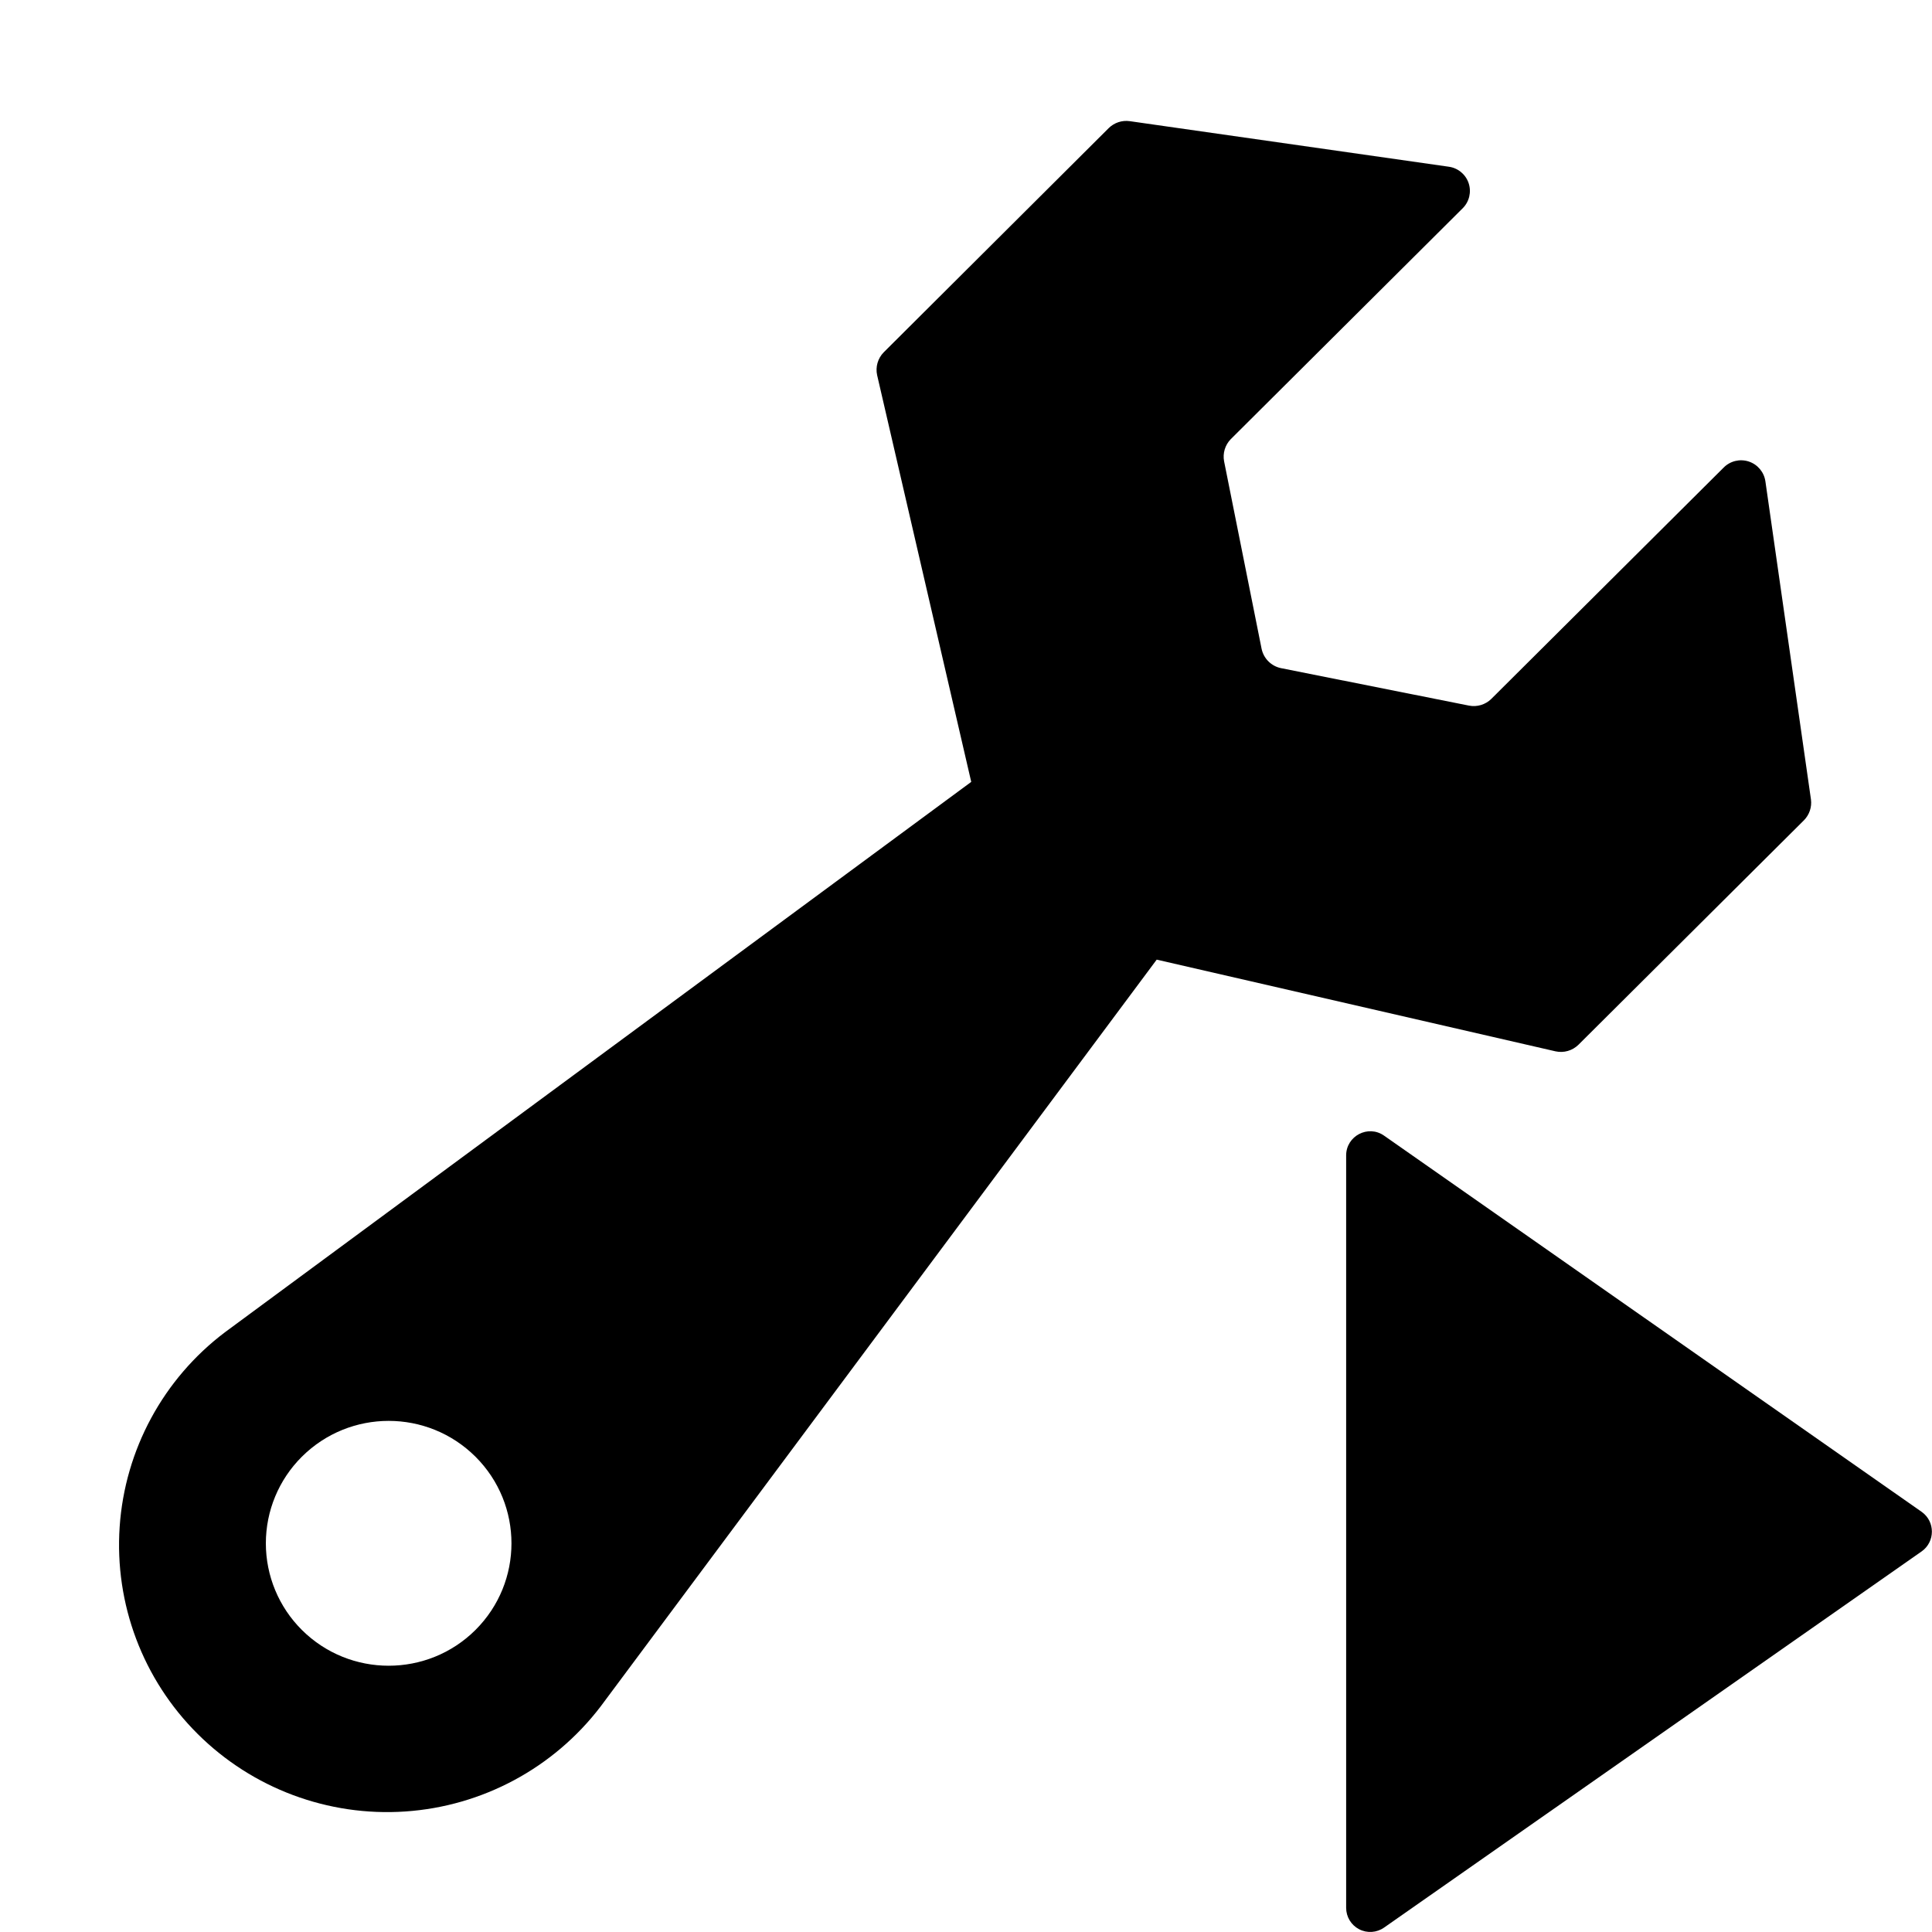
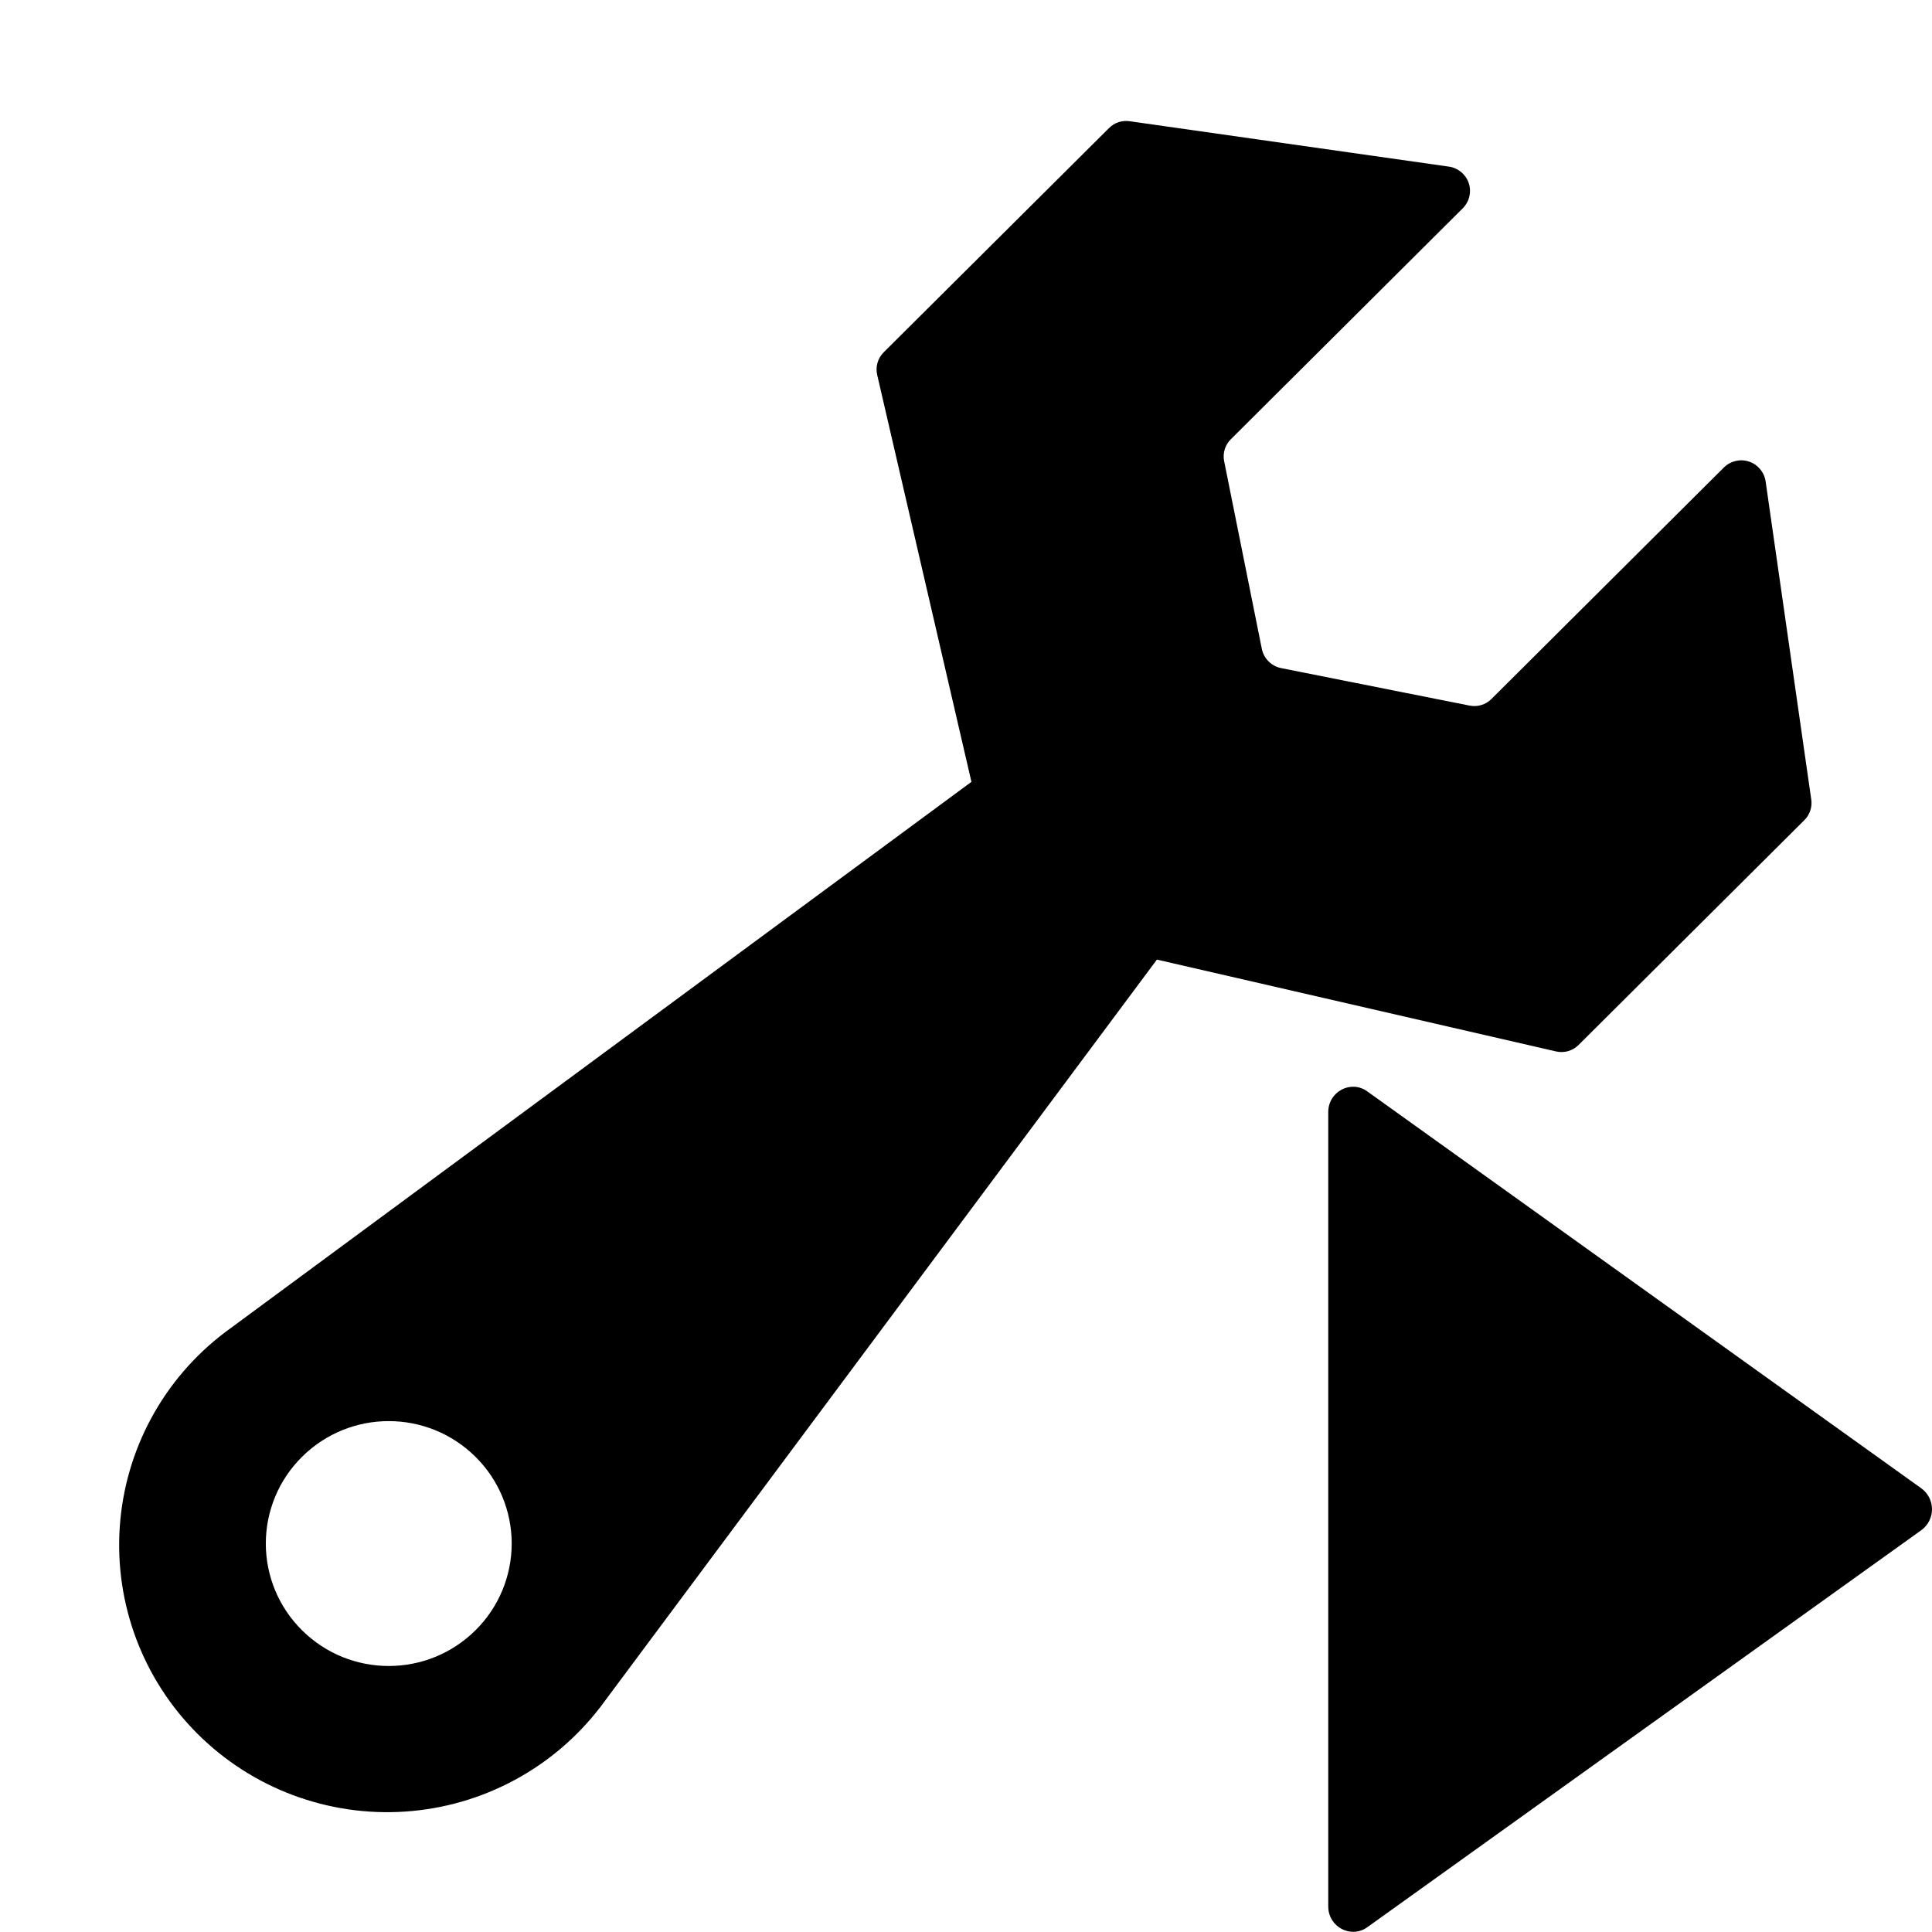
- <svg width="17" height="17" viewBox="0 0 17 17">
-   <g>
-     <path d="M9.94 1.066a.22.22 0 0 0-.184.061L7.776 3.1a.22.22 0 0 0-.058.201l.828 3.579-6.567 4.843a2.345 2.345 0 0 0-.24 3.534 2.364 2.364 0 0 0 3.545-.24l4.894-6.573 3.51.807a.22.22 0 0 0 .201-.058l1.985-1.976a.22.22 0 0 0 .061-.182l-.401-2.8a.216.216 0 0 0-.367-.121l-2.045 2.036a.22.22 0 0 1-.195.059l-1.656-.33a.22.22 0 0 1-.17-.17l-.33-1.65a.22.22 0 0 1 .058-.194l2.041-2.032a.215.215 0 0 0-.122-.366zM2.656 14.342a1.075 1.075 0 0 1 0-1.524 1.083 1.083 0 0 1 1.528 0c.422.421.422 1.103 0 1.524-.422.42-1.106.42-1.528 0" />
-     <path d="M11.845 10.167c0-.172.194-.273.334-.174l4.73 3.31c.12.085.12.263 0 .348l-4.73 3.31a.212.212 0 0 1-.334-.174z" />
-   </g>
+ <svg width="16" height="16" viewBox="0 0 16 16">
+   <path d="M9.184 1.061a.2.2 0 0 1 .172-.057L12 1.38a.203.203 0 0 1 .115.344l-1.921 1.913a.2.2 0 0 0-.056.183l.312 1.554c.016.08.08.143.16.159l1.558.31a.2.2 0 0 0 .184-.055l1.925-1.917a.204.204 0 0 1 .345.115L15 6.621a.2.2 0 0 1-.058.172l-1.868 1.86a.2.2 0 0 1-.19.054l-3.303-.76-4.607 6.187a2.225 2.225 0 0 1-3.337.226 2.208 2.208 0 0 1 .226-3.326l6.182-4.559-.78-3.368a.2.2 0 0 1 .054-.19zM2.5 12.066a1.01 1.01 0 0 0 0 1.434 1.02 1.02 0 0 0 1.439 0 1.01 1.01 0 0 0 0-1.434 1.02 1.02 0 0 0-1.439 0m8.824-3.027C11.188 8.94 11 9.04 11 9.21v6.578c0 .17.188.27.324.172l4.588-3.288a.214.214 0 0 0 0-.346z" />
</svg>
